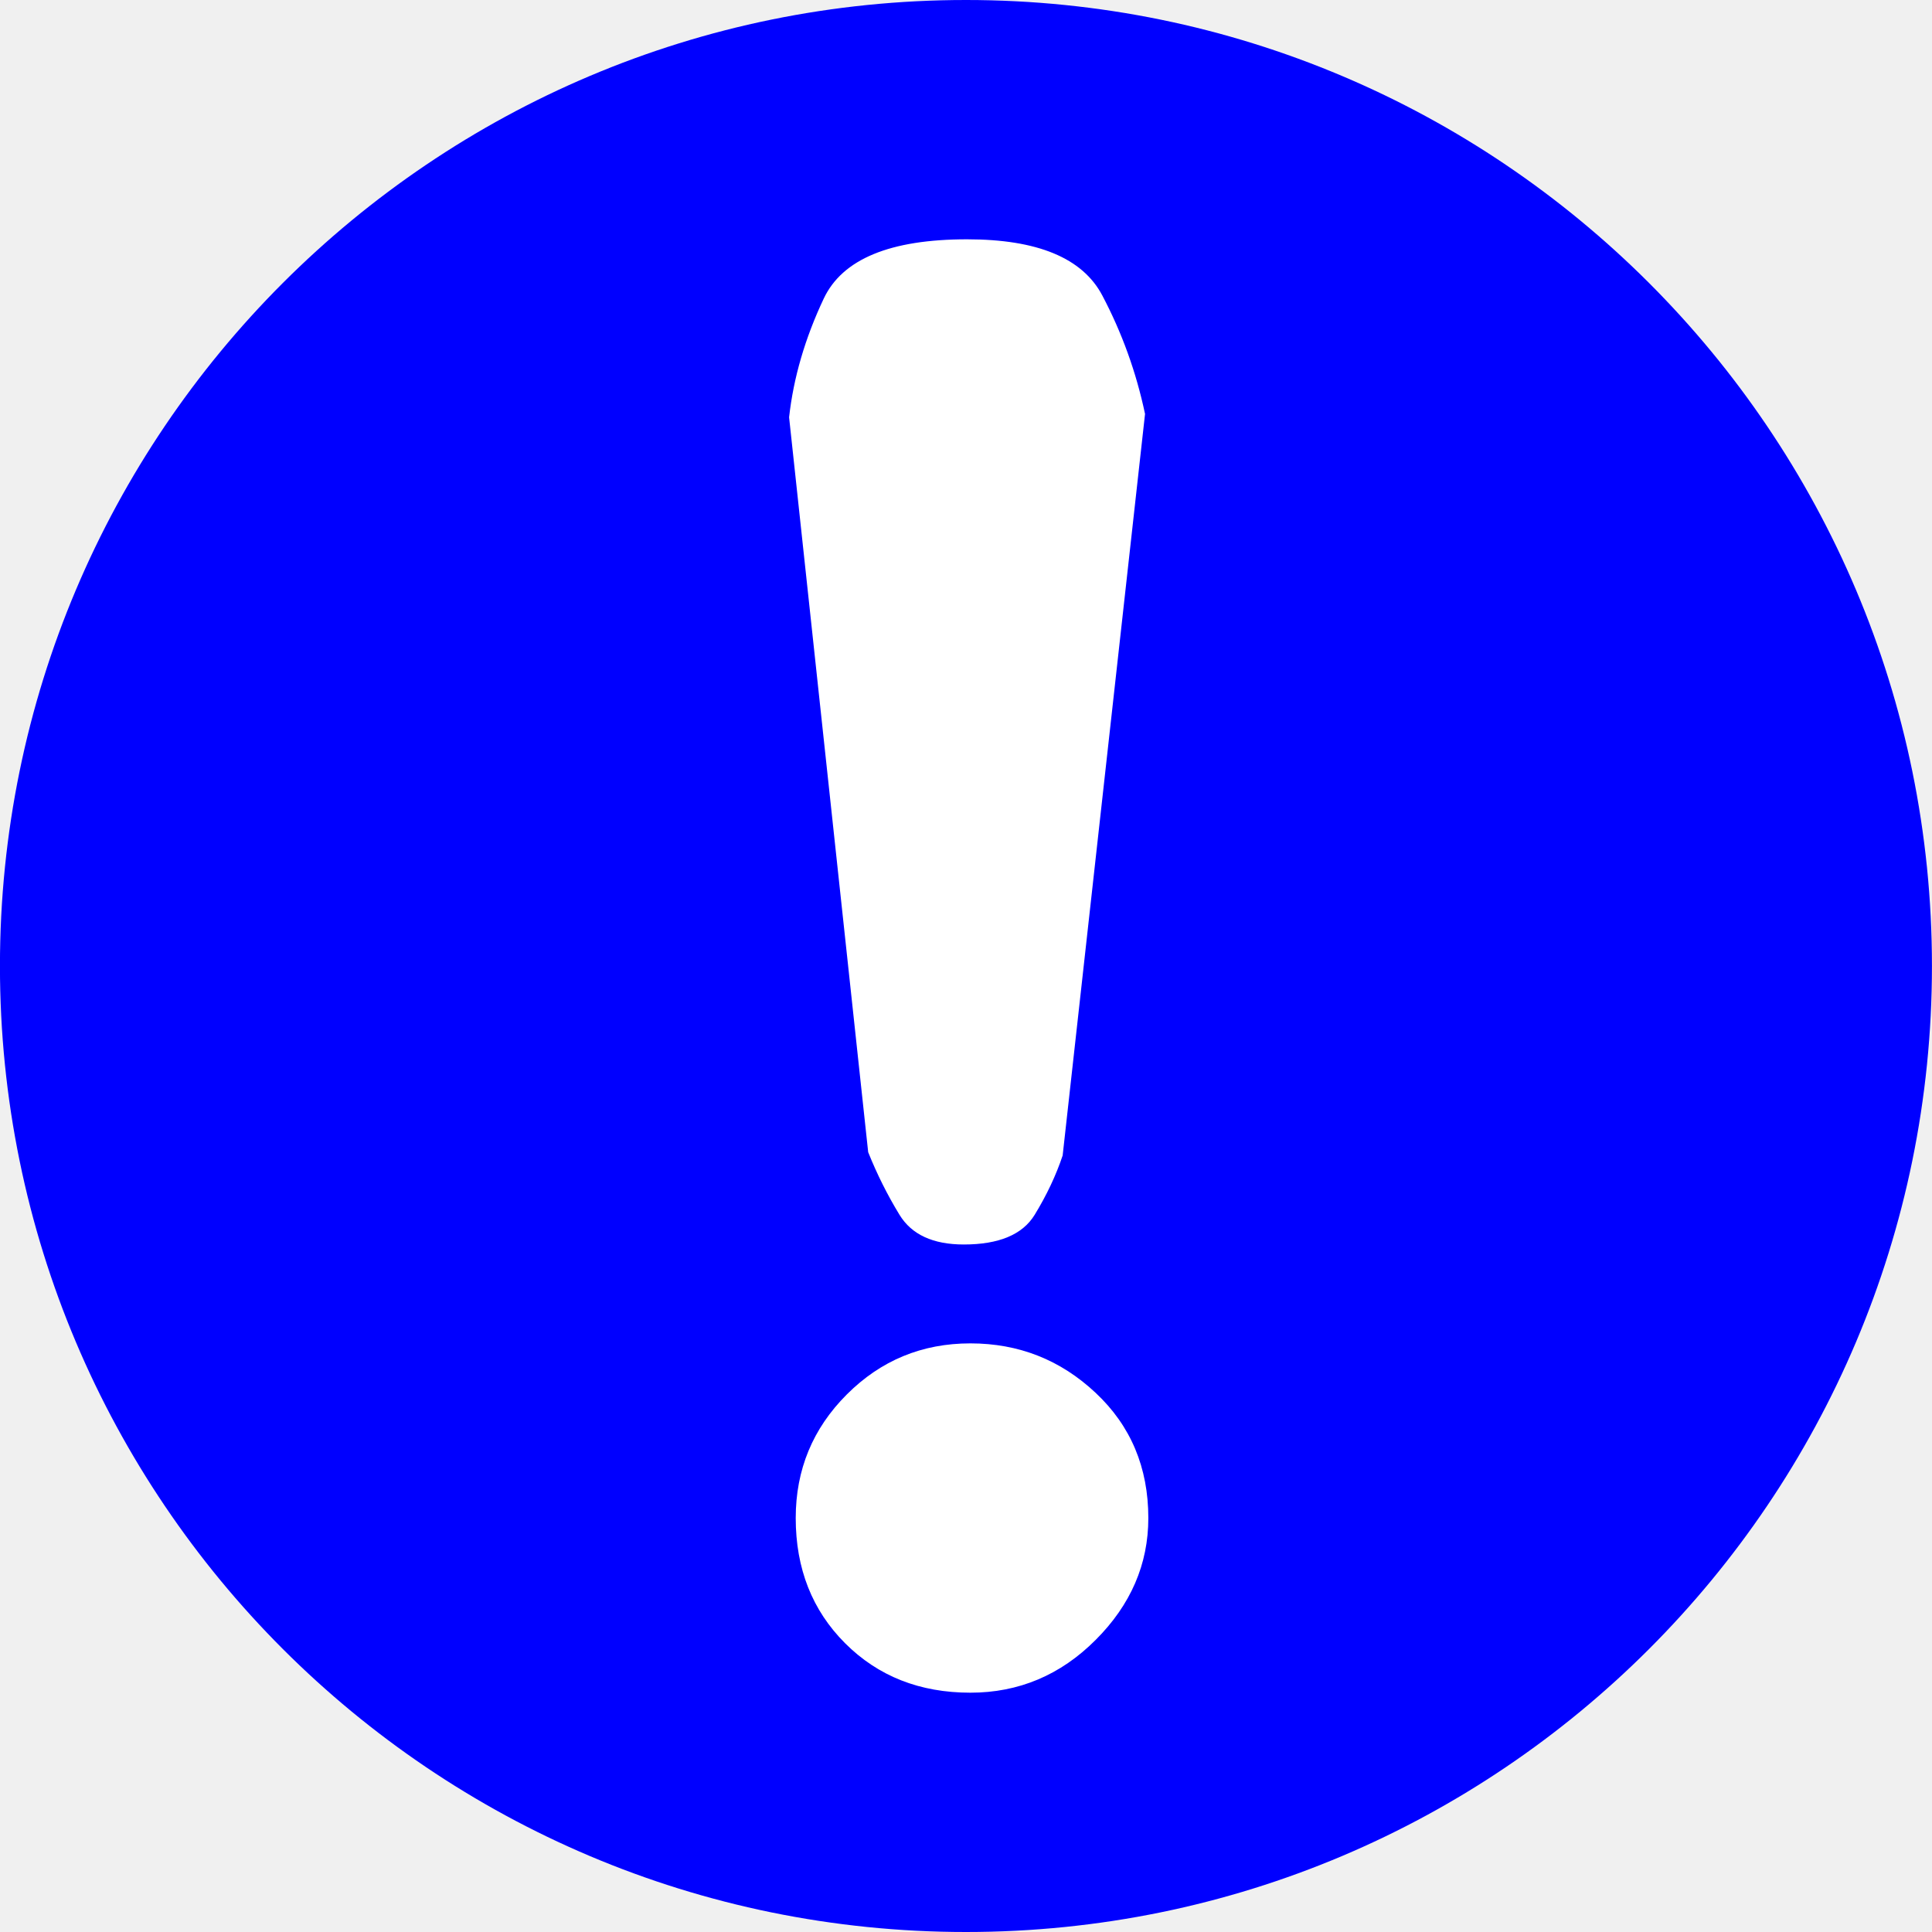
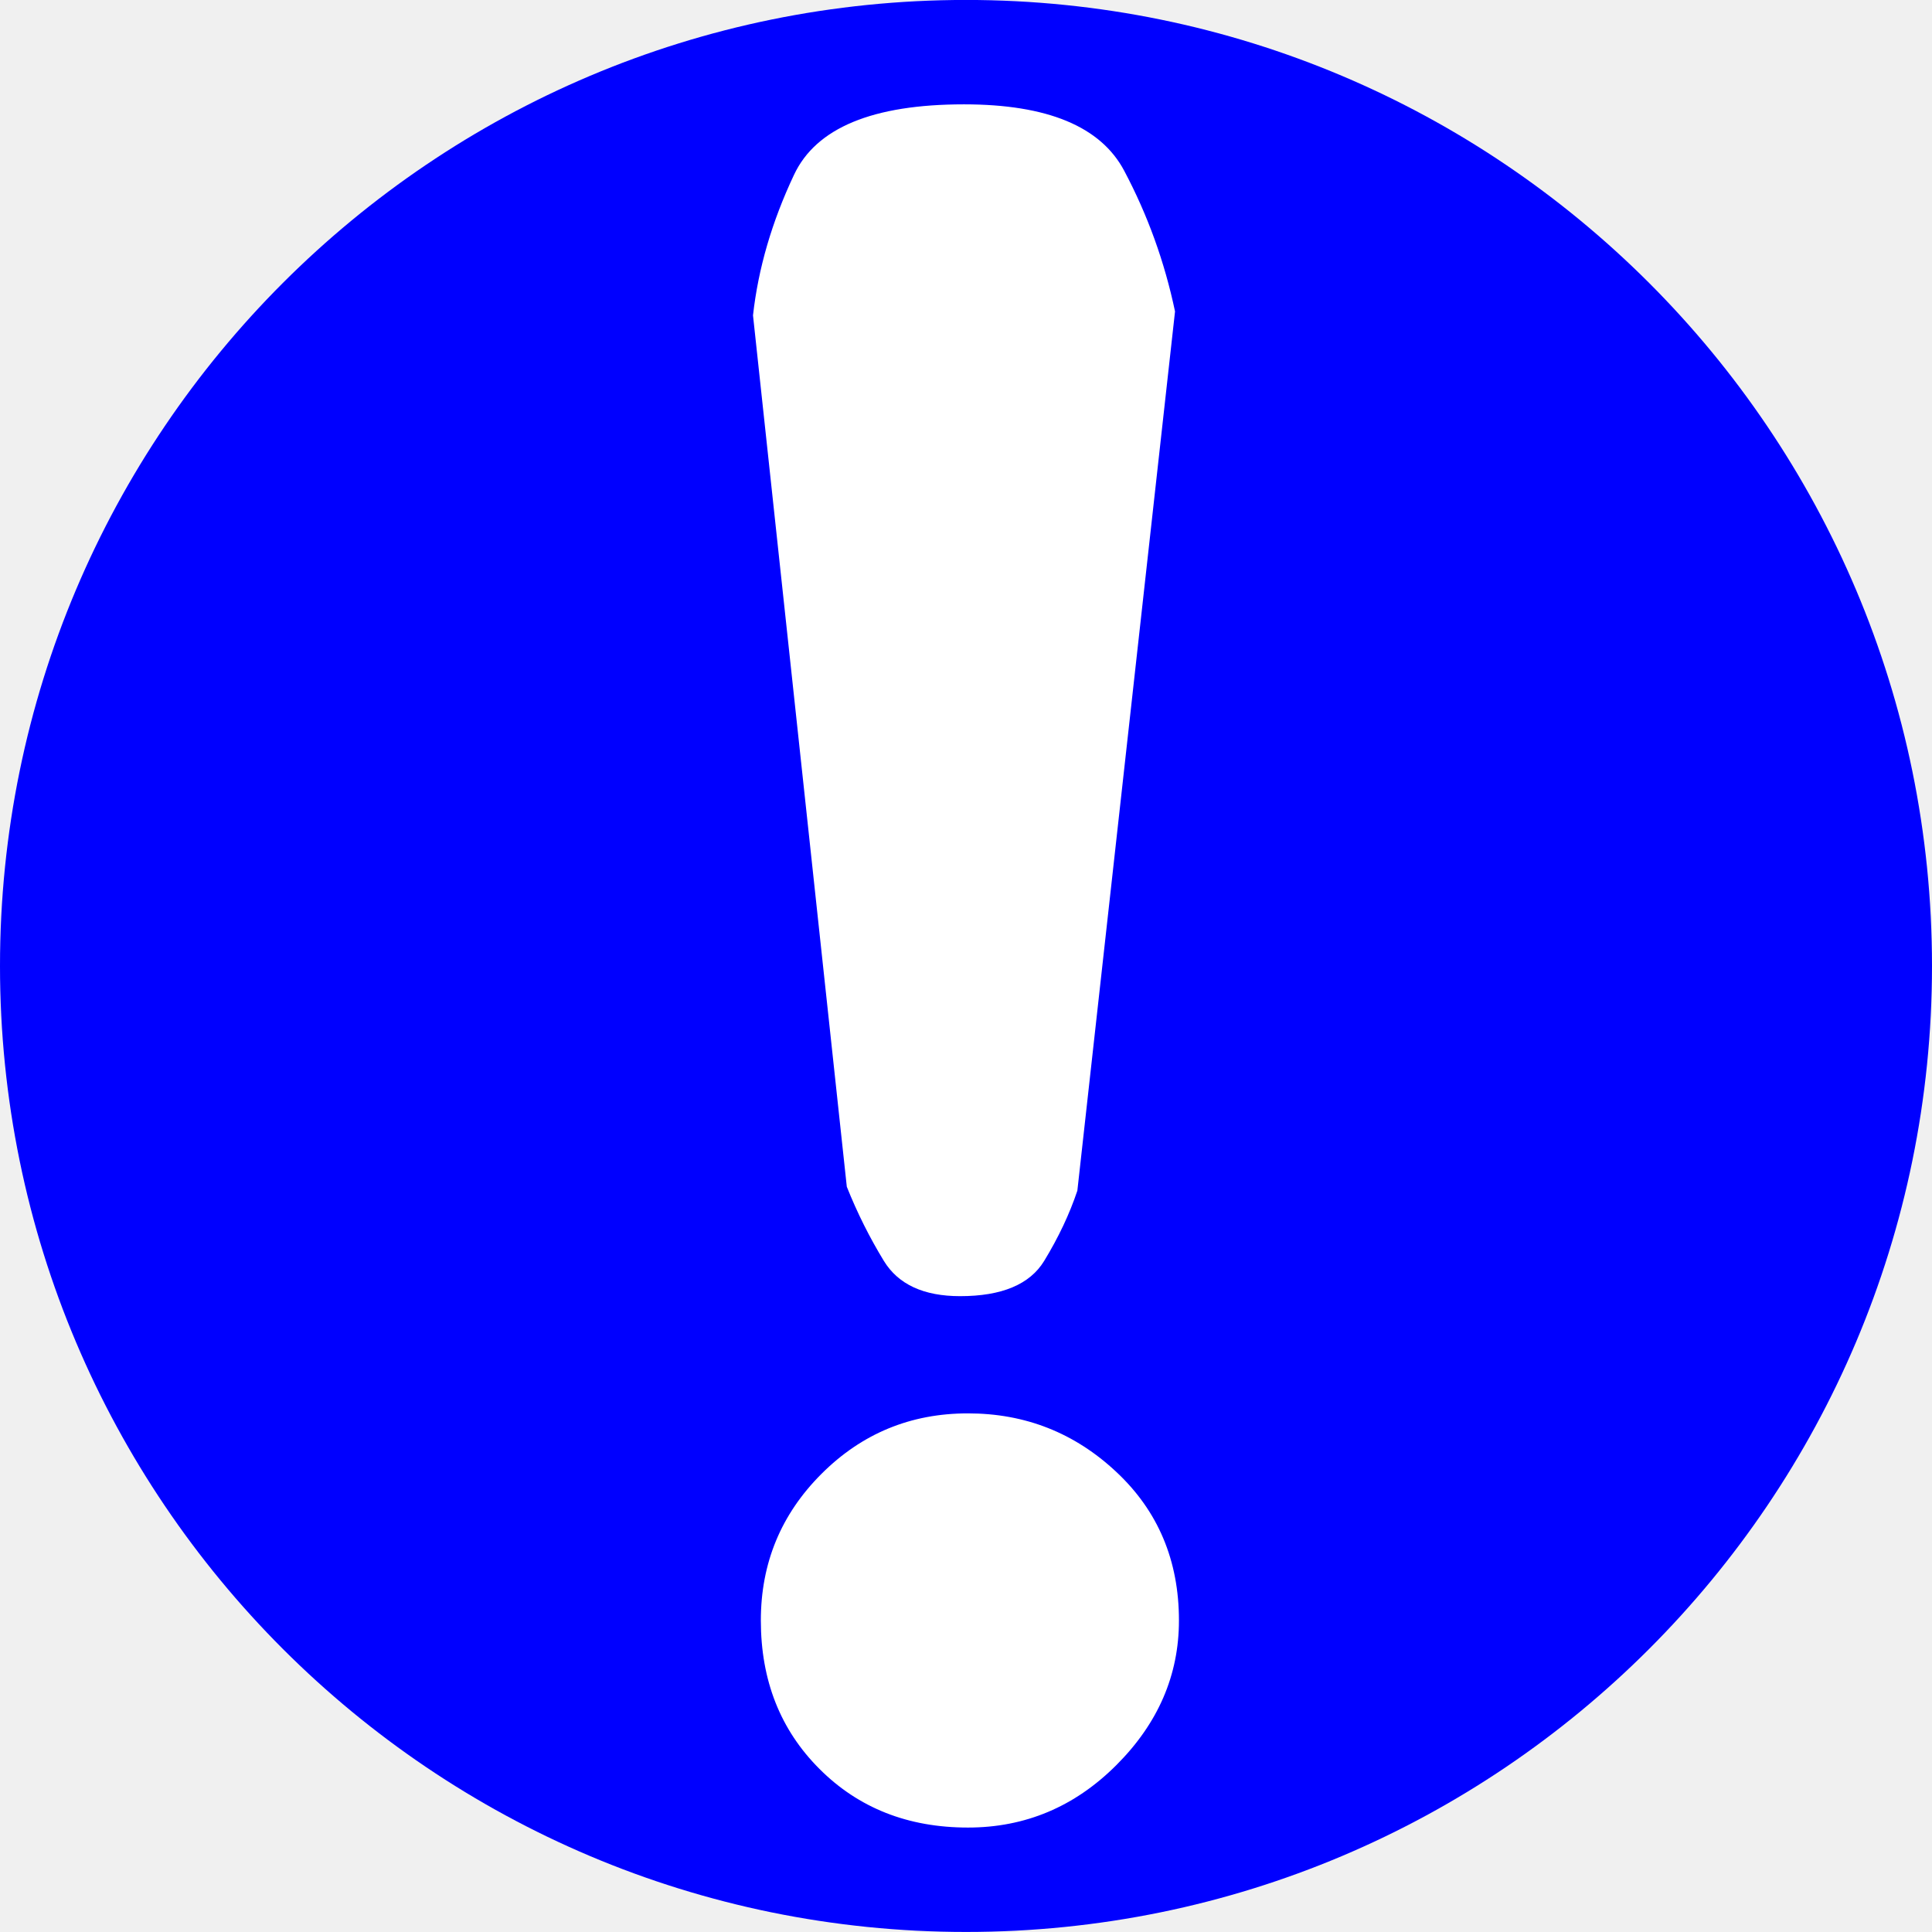
- <svg xmlns="http://www.w3.org/2000/svg" version="1.1" viewBox="54.281 177.111 39.938 39.938" width="39.938" height="39.938">
+ <svg xmlns="http://www.w3.org/2000/svg" version="1.1" viewBox="41.568 177.188 39.938 39.938" width="39.938" height="39.938">
  <defs />
-   <g id="Canvas_1" stroke-dasharray="none" stroke="none" fill-opacity="1" fill="none" stroke-opacity="1">
+   <g id="Canvas_1" stroke-dasharray="none" fill="none" stroke-opacity="1" stroke="none" fill-opacity="1">
    <g id="Canvas_1_Layer_1">
      <g id="Graphic_120">
-         <circle cx="74.249" cy="197.08" r="19.969" fill="blue" />
+         <circle cx="61.537" cy="197.156" r="19.969" fill="blue" />
      </g>
      <g id="Graphic_118">
-         <path d="M 74.272 182.058 C 75.726 182.058 76.657 182.444 77.066 183.216 C 77.474 183.988 77.769 184.806 77.951 185.668 L 76.248 200.997 C 76.112 201.406 75.919 201.815 75.669 202.224 C 75.419 202.632 74.931 202.837 74.204 202.837 C 73.568 202.837 73.125 202.632 72.876 202.224 C 72.626 201.815 72.41 201.383 72.228 200.929 L 70.593 185.737 C 70.684 184.919 70.923 184.102 71.309 183.284 C 71.695 182.466 72.683 182.058 74.272 182.058 Z M 70.73 208.492 C 70.73 207.492 71.082 206.641 71.786 205.937 C 72.49 205.233 73.341 204.881 74.34 204.881 C 75.34 204.881 76.203 205.221 76.929 205.903 C 77.656 206.584 78.019 207.447 78.019 208.492 C 78.019 209.445 77.656 210.286 76.929 211.012 C 76.203 211.739 75.34 212.102 74.34 212.102 C 73.296 212.102 72.433 211.762 71.751 211.08 C 71.07 210.399 70.73 209.536 70.73 208.492 Z" fill="white" />
+         <path d="M 61.496 179.345 C 63.219 179.345 64.323 179.803 64.808 180.719 C 65.293 181.634 65.643 182.603 65.858 183.626 L 63.839 201.801 C 63.677 202.285 63.448 202.77 63.152 203.255 C 62.856 203.739 62.277 203.982 61.415 203.982 C 60.662 203.982 60.137 203.739 59.84 203.255 C 59.544 202.77 59.288 202.259 59.073 201.72 L 57.134 183.707 C 57.242 182.738 57.525 181.769 57.983 180.799 C 58.44 179.83 59.611 179.345 61.496 179.345 Z M 57.296 210.686 C 57.296 209.501 57.713 208.492 58.548 207.657 C 59.383 206.822 60.392 206.405 61.577 206.405 C 62.762 206.405 63.785 206.809 64.646 207.617 C 65.508 208.424 65.939 209.447 65.939 210.686 C 65.939 211.817 65.508 212.813 64.646 213.675 C 63.785 214.536 62.762 214.967 61.577 214.967 C 60.338 214.967 59.315 214.563 58.508 213.755 C 57.7 212.948 57.296 211.925 57.296 210.686 Z" fill="white" />
      </g>
    </g>
  </g>
</svg>
